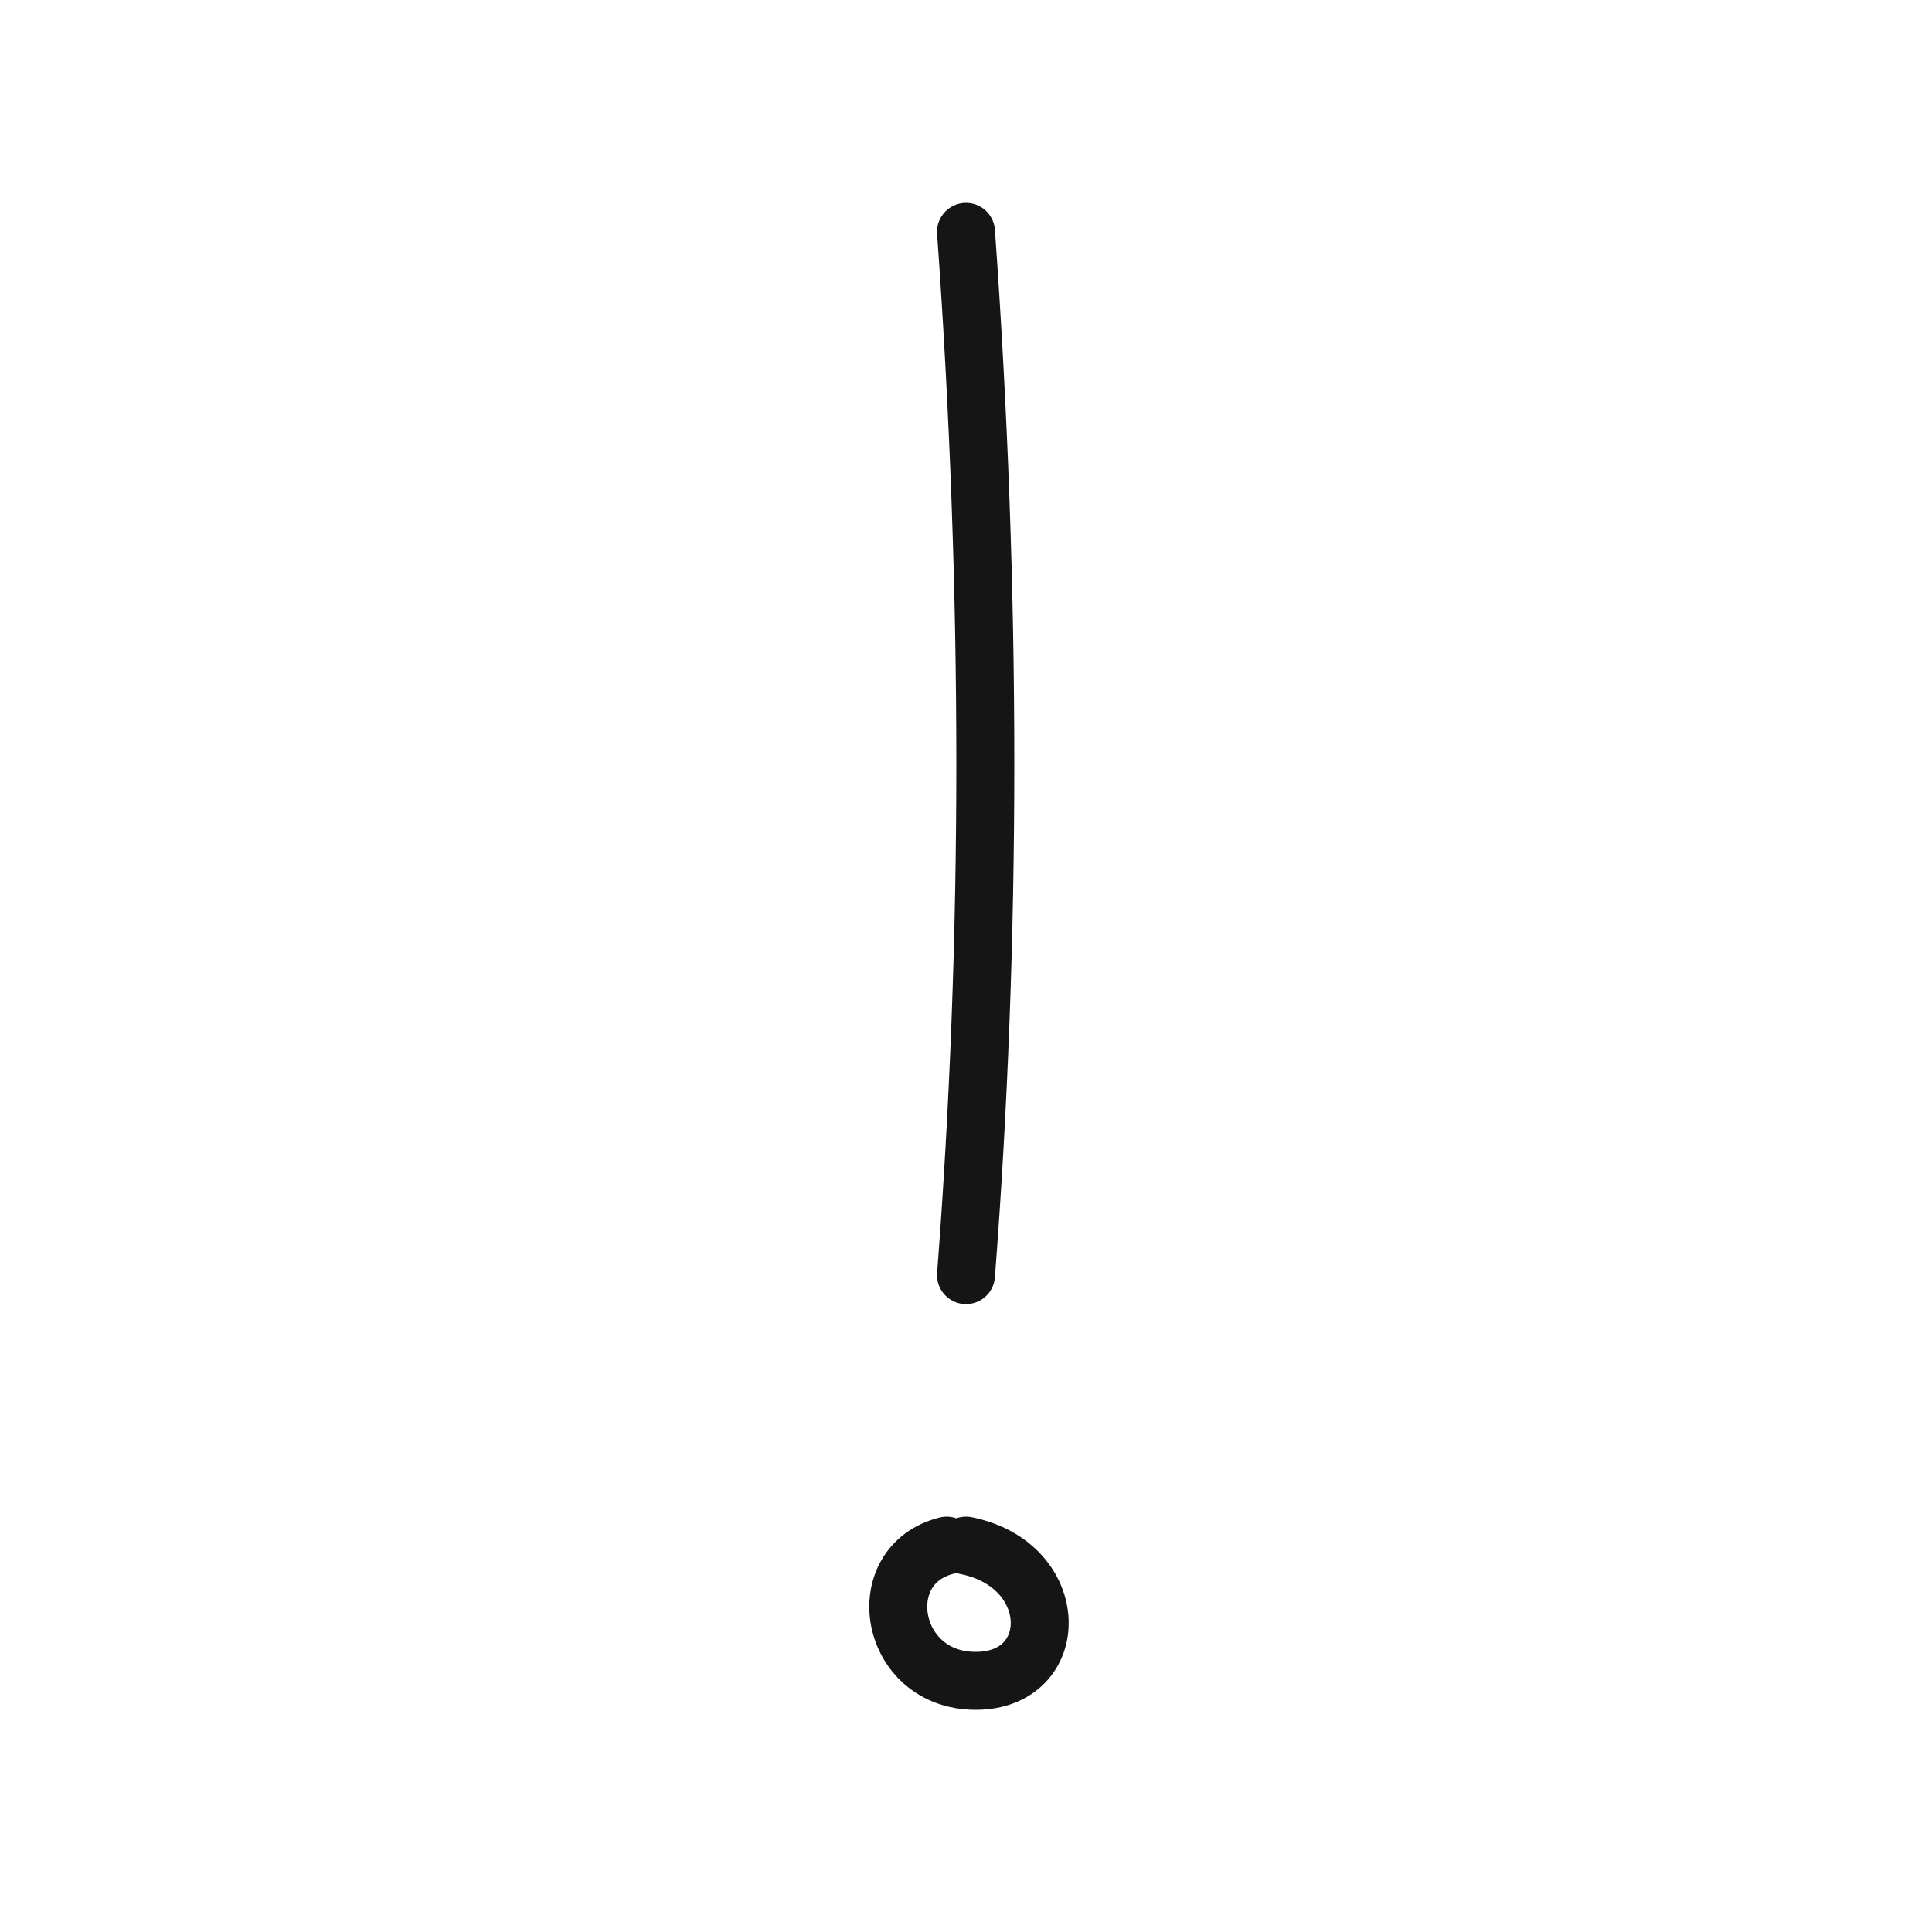
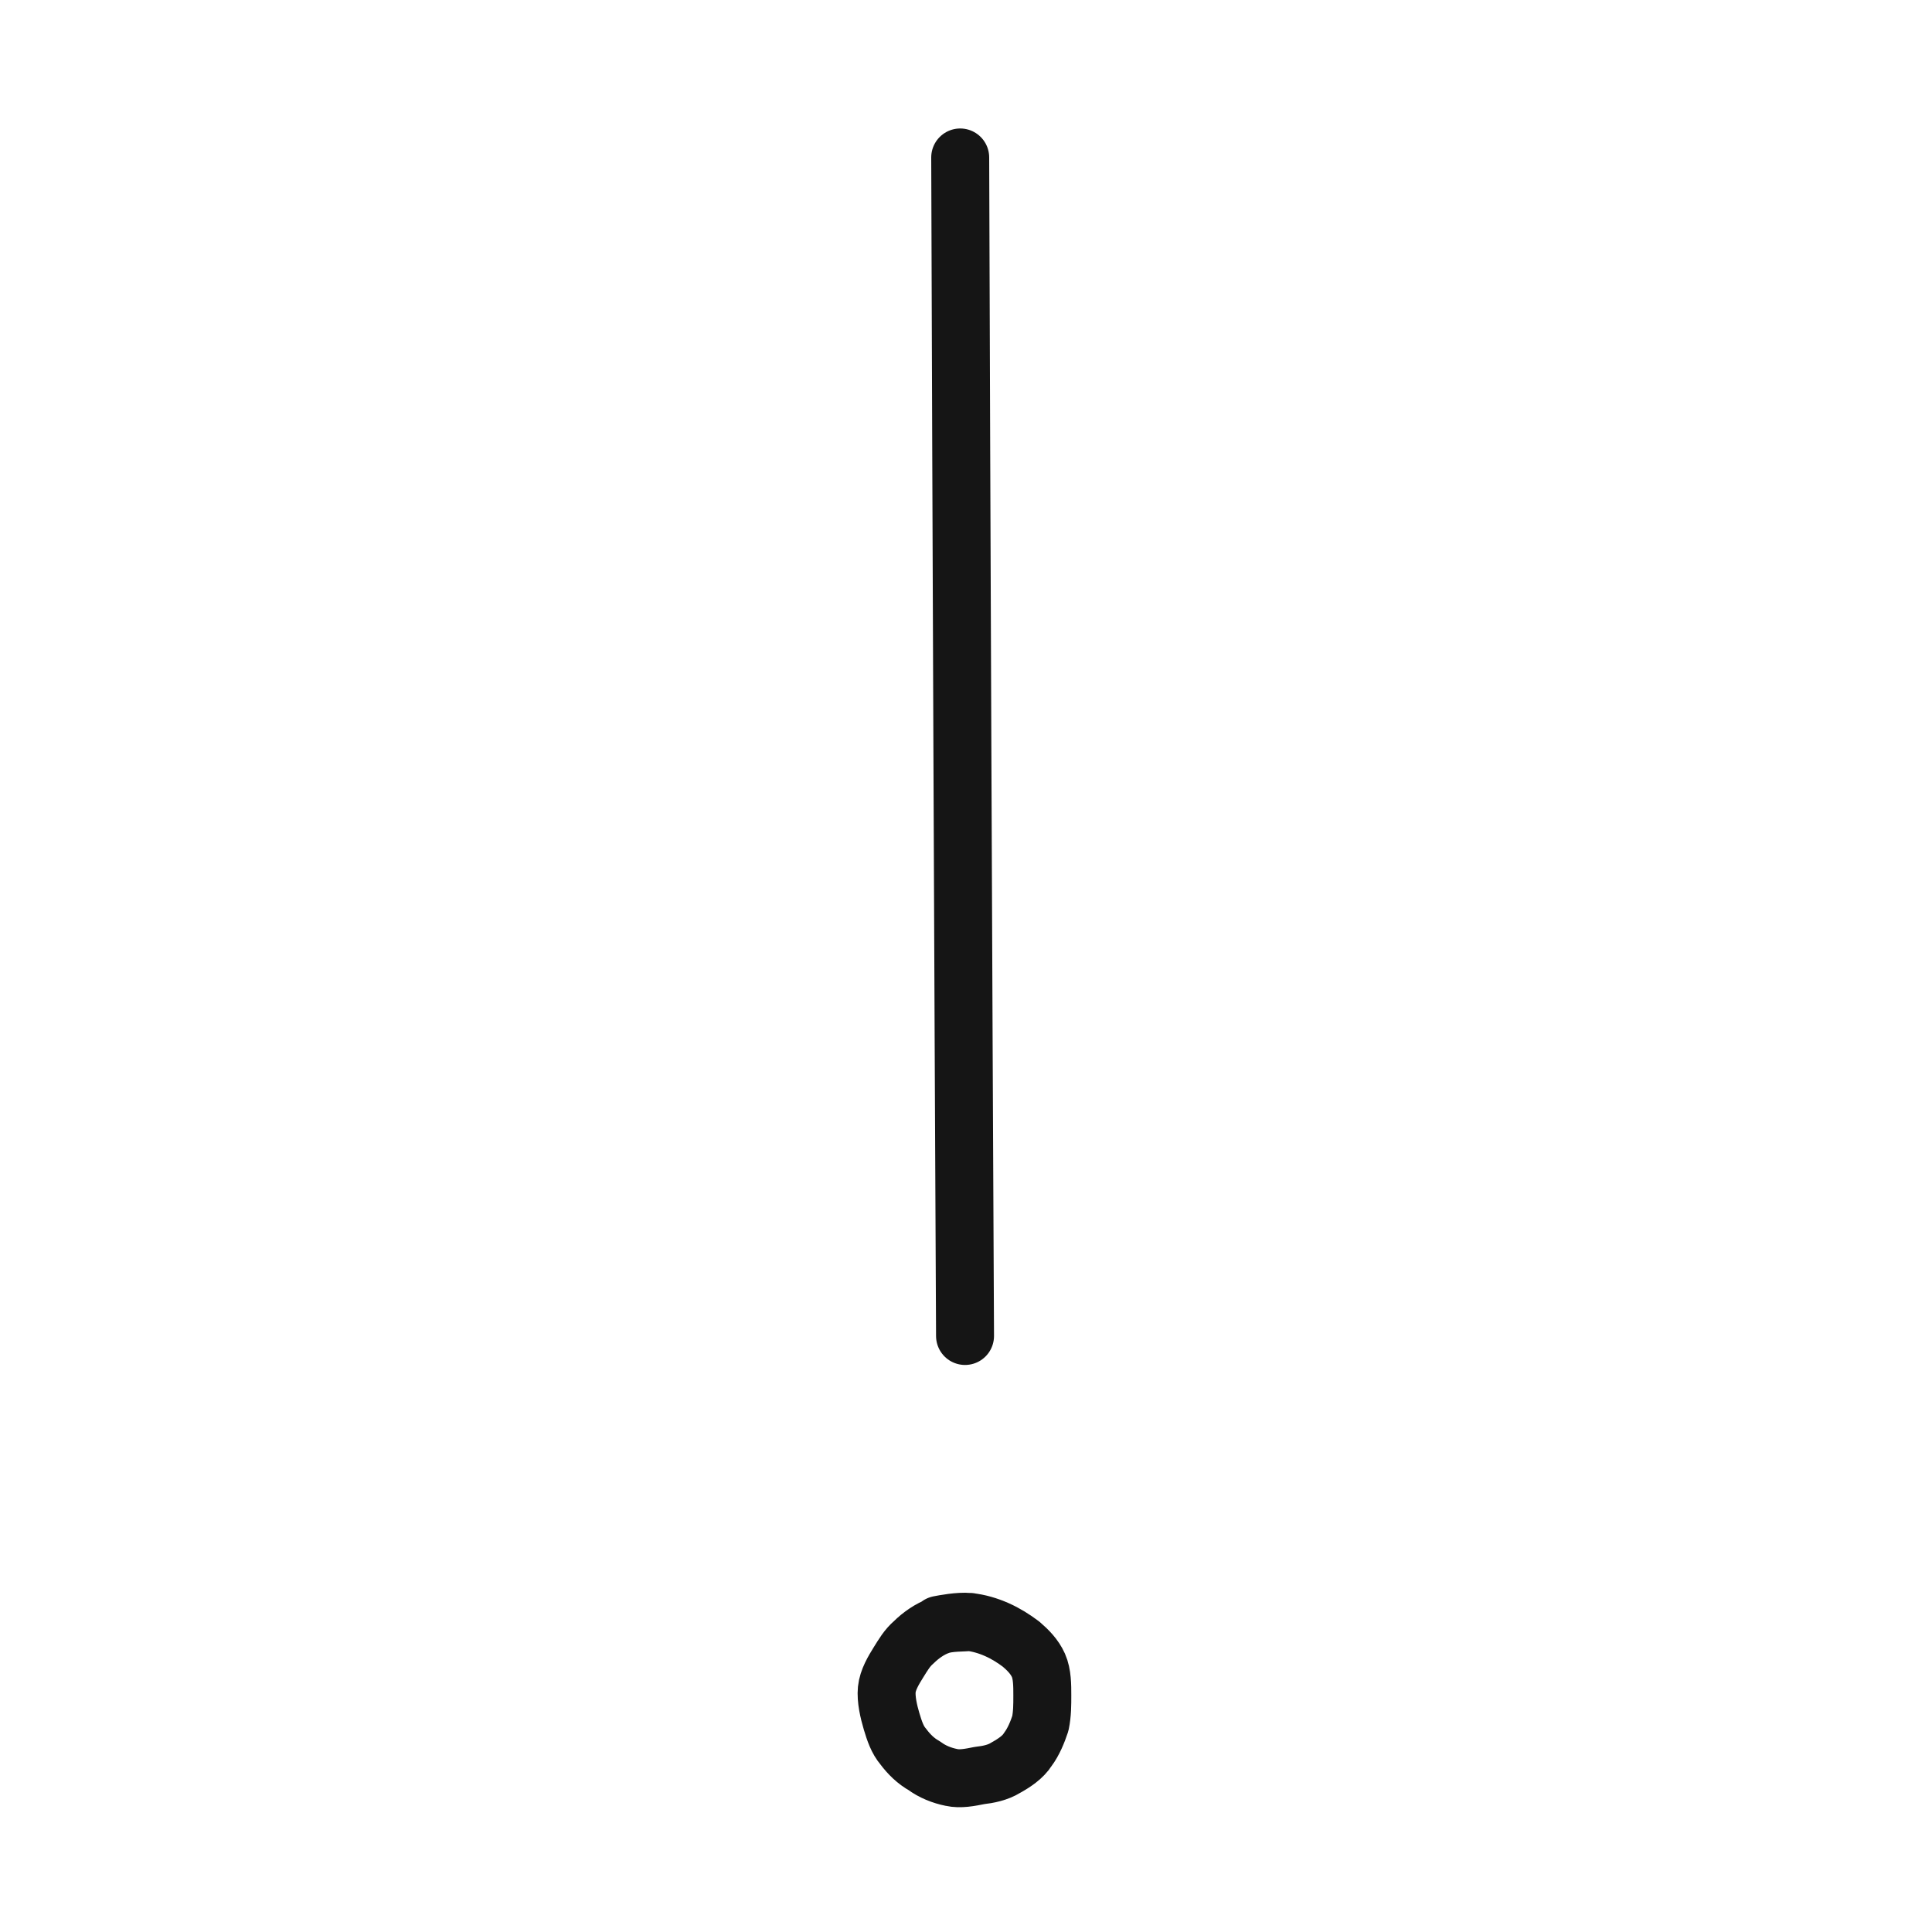
<svg xmlns="http://www.w3.org/2000/svg" fill="none" stroke="#151515" stroke-width="6" stroke-linecap="round" stroke-linejoin="round" viewBox="0 0 200 200" data-tags="status" data-styles="whiteboard,broll-text,mix-media">
-   <path d="M100 24Q104 80 100 132" />
-   <path d="M98 160C90 162 92 174 101 174C110 174 110 162 100 160" />
+   <path d="M99.4 16.3Q99.6 77.3 99.9 138.3" />
+   <path d="M97.2 168.2C97.7 168.1 99.3 167.8 100.3 167.9C101.3 168 102.3 168.3 103.2 168.7C104.1 169.1 104.9 169.6 105.7 170.2C106.4 170.8 107.1 171.5 107.5 172.4C107.9 173.3 107.9 174.5 107.9 175.5C107.9 176.5 107.9 177.4 107.7 178.4C107.4 179.3 107 180.3 106.4 181.1C105.9 181.9 105 182.5 104.1 183C103.3 183.5 102.3 183.7 101.4 183.8C100.4 184 99.4 184.2 98.5 184C97.5 183.8 96.5 183.4 95.7 182.8C94.8 182.3 94.1 181.6 93.5 180.8C92.9 180.1 92.6 179.2 92.3 178.2C92 177.2 91.7 175.9 91.8 174.9C91.9 173.9 92.5 172.9 93 172.1C93.5 171.3 93.9 170.6 94.6 170C95.3 169.3 96.3 168.6 97.2 168.3C98.2 167.9 99.9 168 100.4 167.9" />
</svg>
